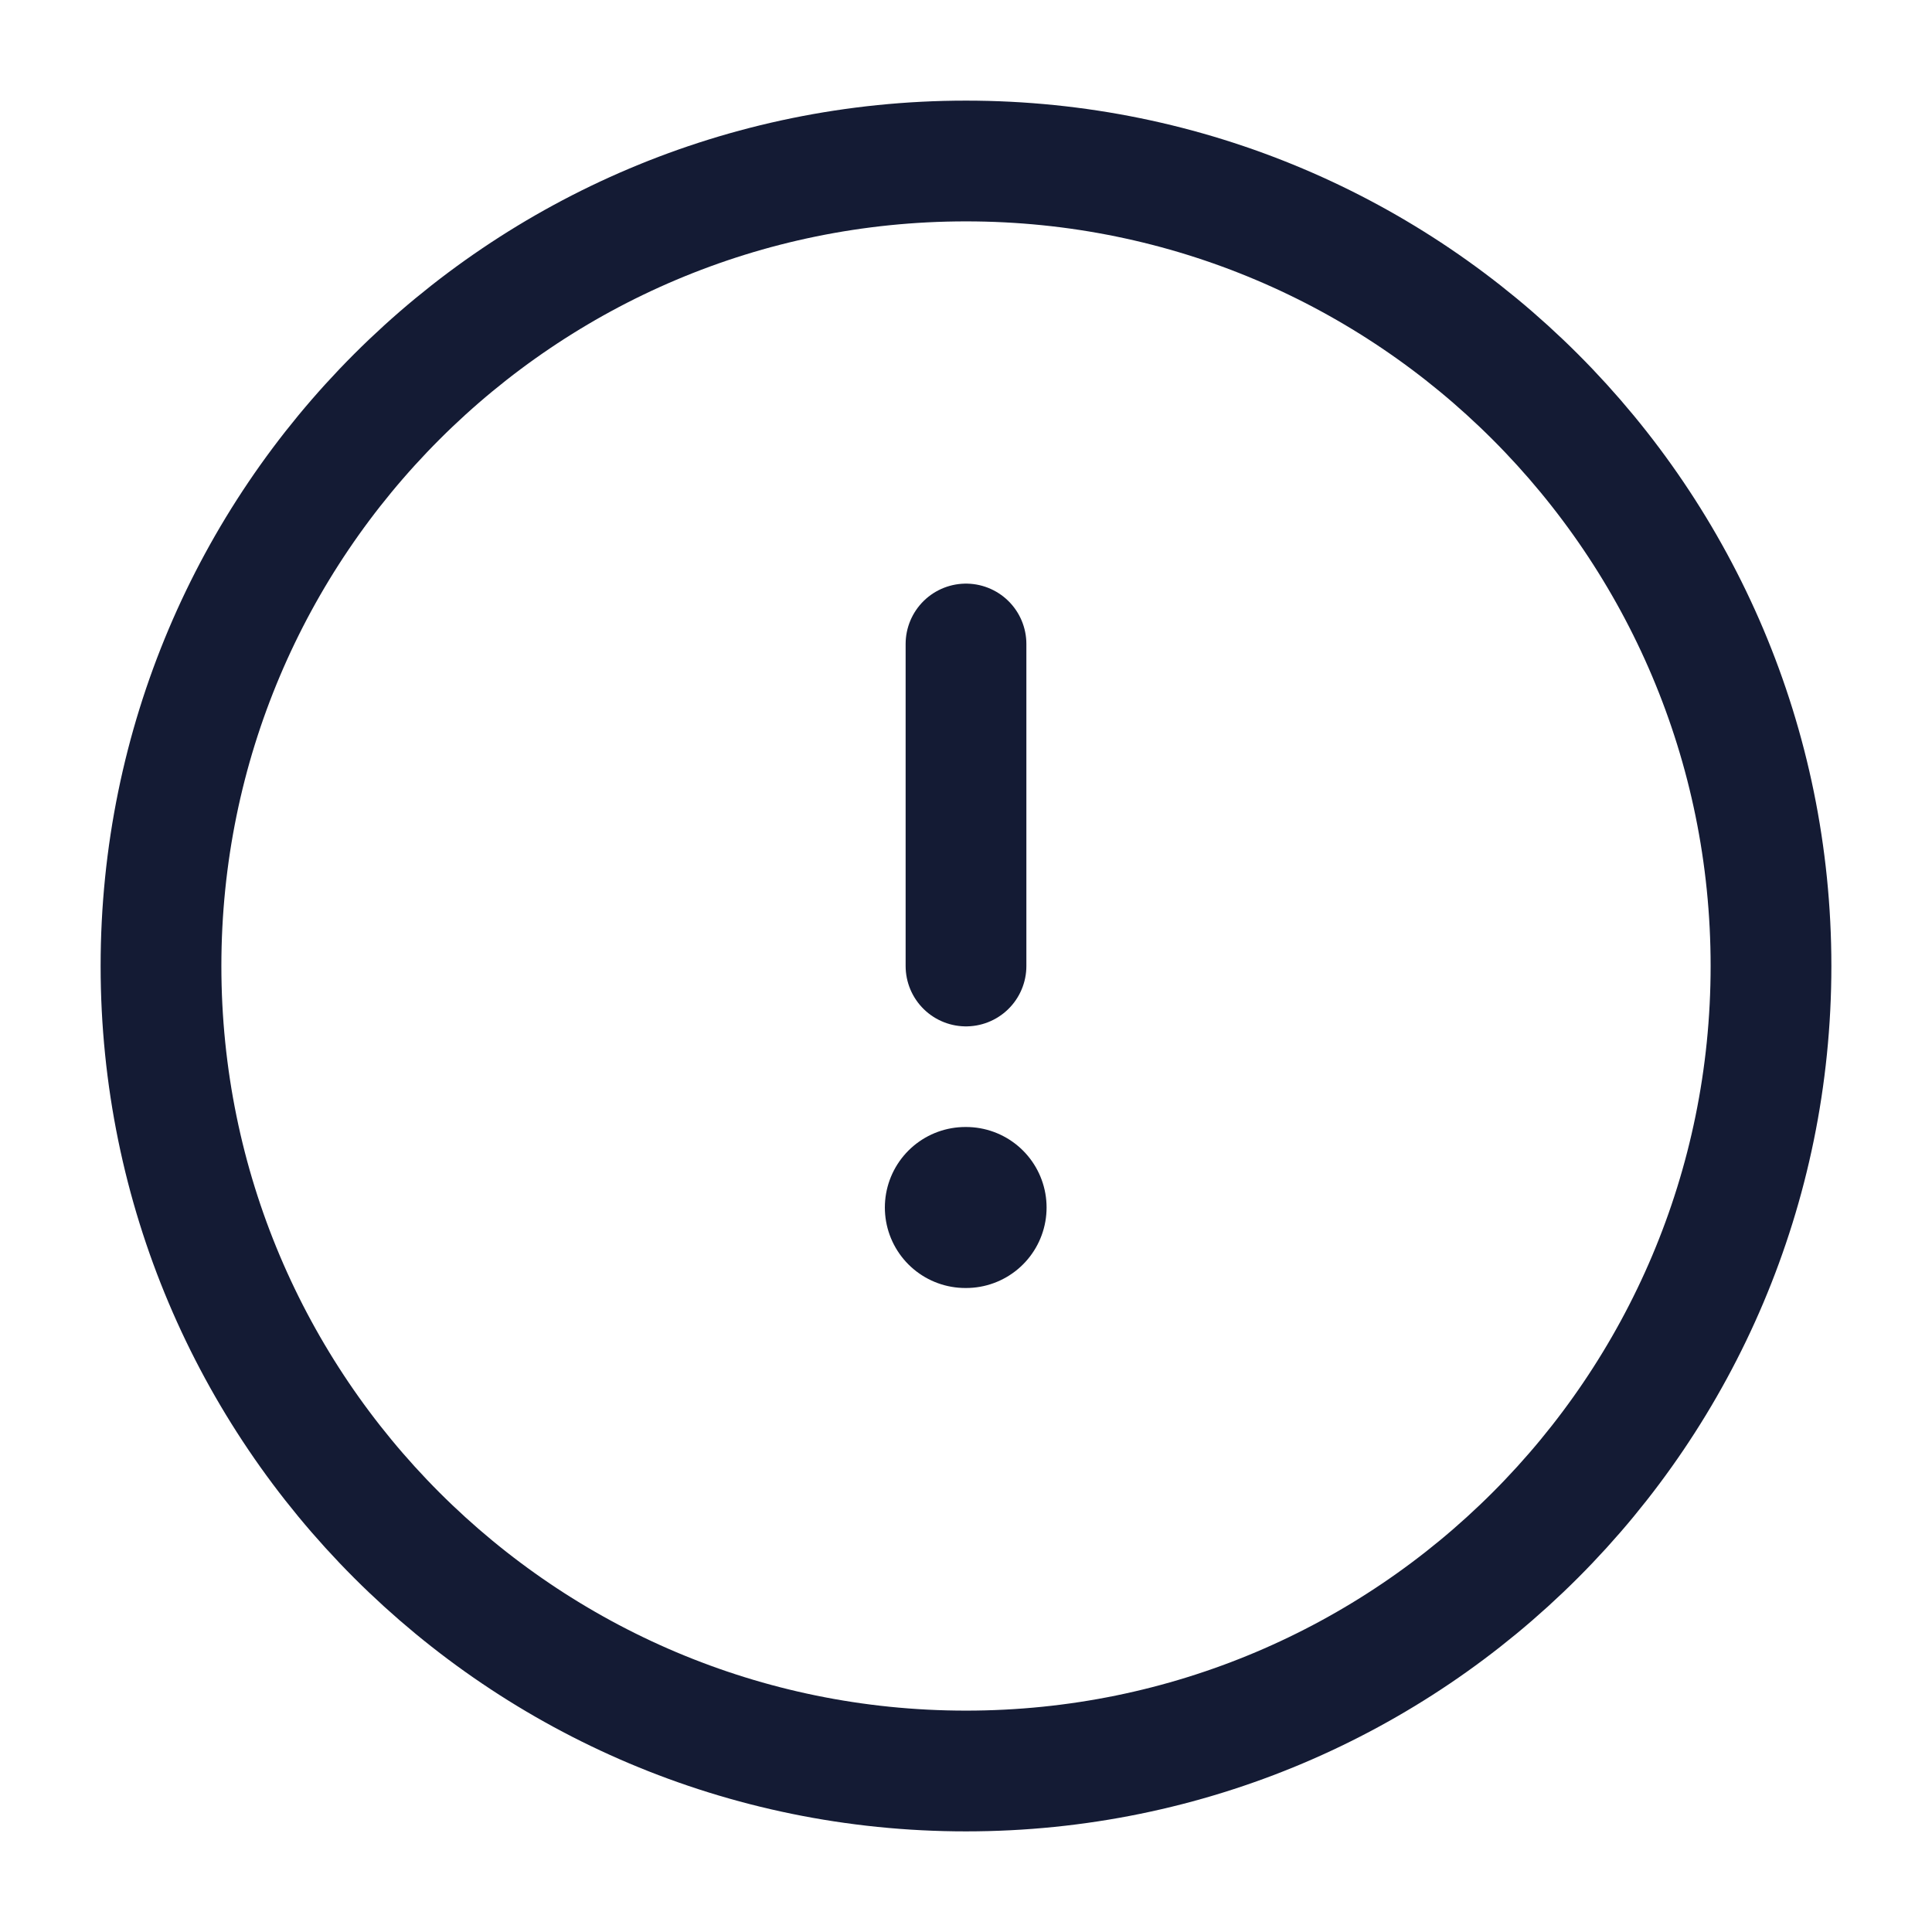
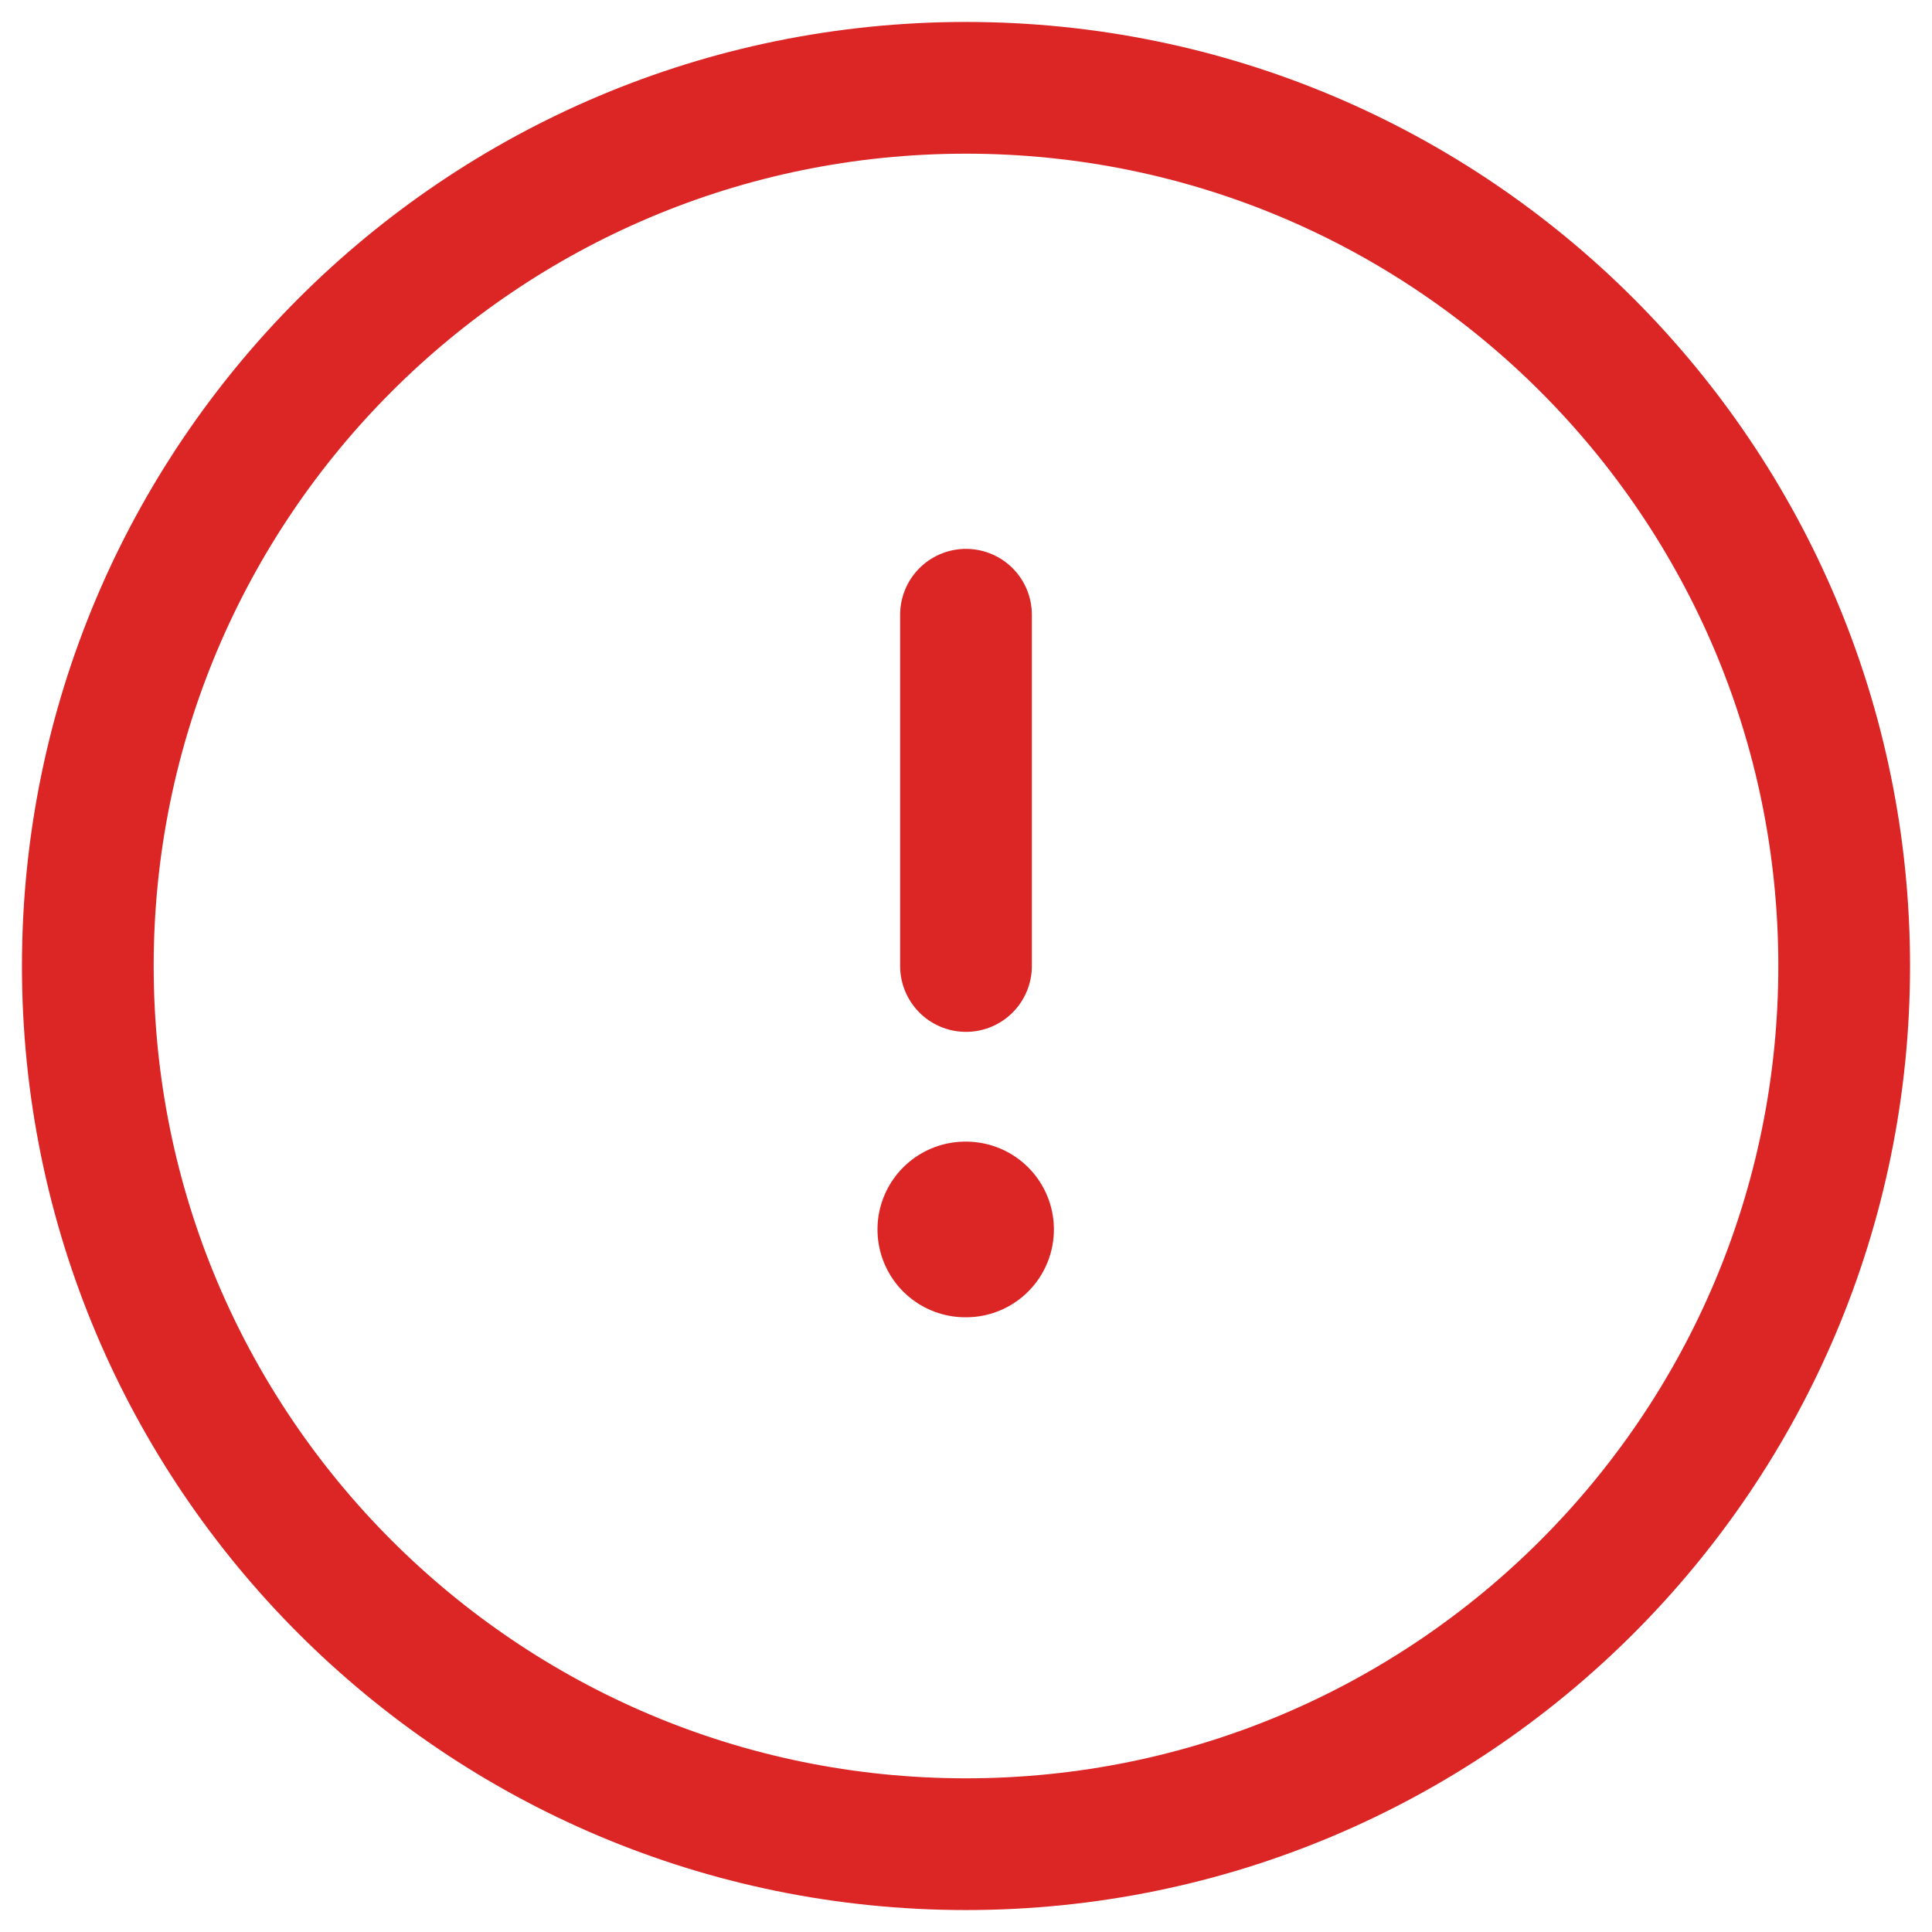
- <svg xmlns="http://www.w3.org/2000/svg" width="24" height="24" viewBox="0 0 24 24" fill="none">
-   <circle cx="12" cy="12" r="10" stroke="#141B34" stroke-width="1.5" />
-   <path d="M11.992 15H12.001" stroke="#141B34" stroke-width="2" stroke-linecap="round" stroke-linejoin="round" />
-   <path d="M12 12L12 8" stroke="#141B34" stroke-width="1.5" stroke-linecap="round" stroke-linejoin="round" />
+ <svg xmlns="http://www.w3.org/2000/svg" width="22" height="22" viewBox="0 0 22 22" fill="none">
+   <circle cx="11" cy="11" r="10" stroke="#DC2626" stroke-width="1.5" />
+   <path d="M10.992 14H11.001" stroke="#DC2626" stroke-width="2" stroke-linecap="round" stroke-linejoin="round" />
+   <path d="M11 11L11 7" stroke="#DC2626" stroke-width="1.5" stroke-linecap="round" stroke-linejoin="round" />
</svg>
